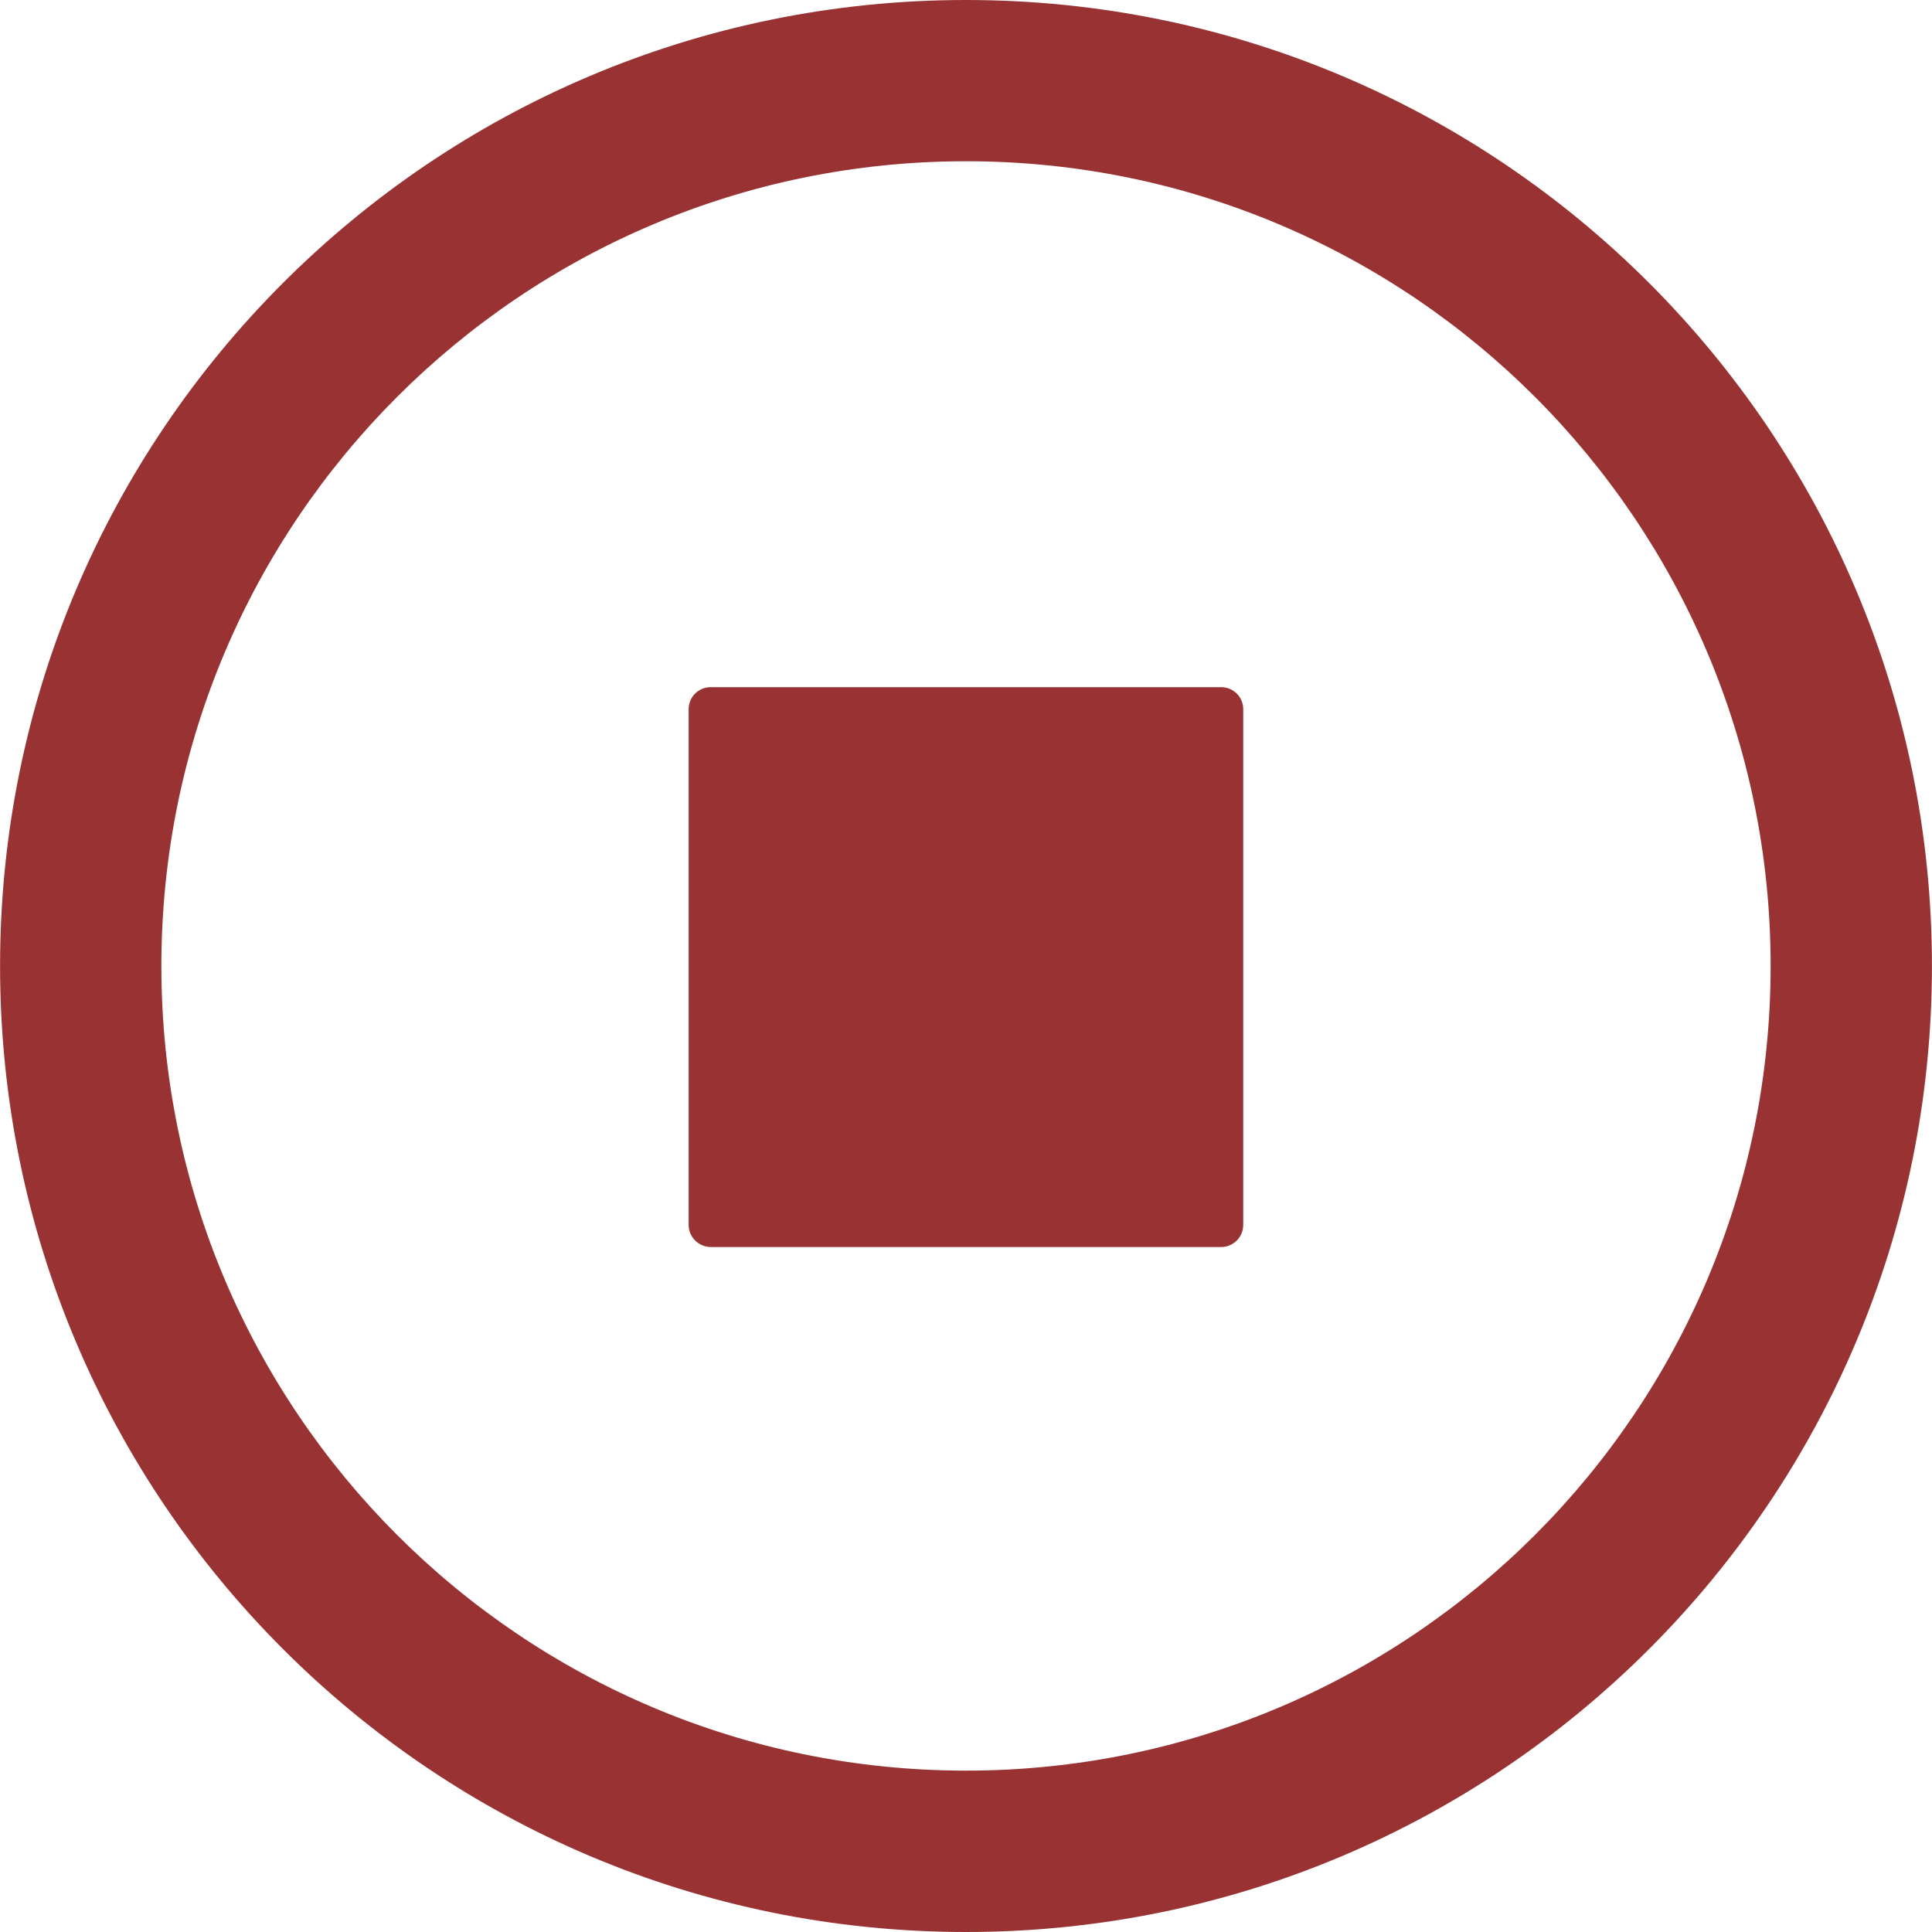
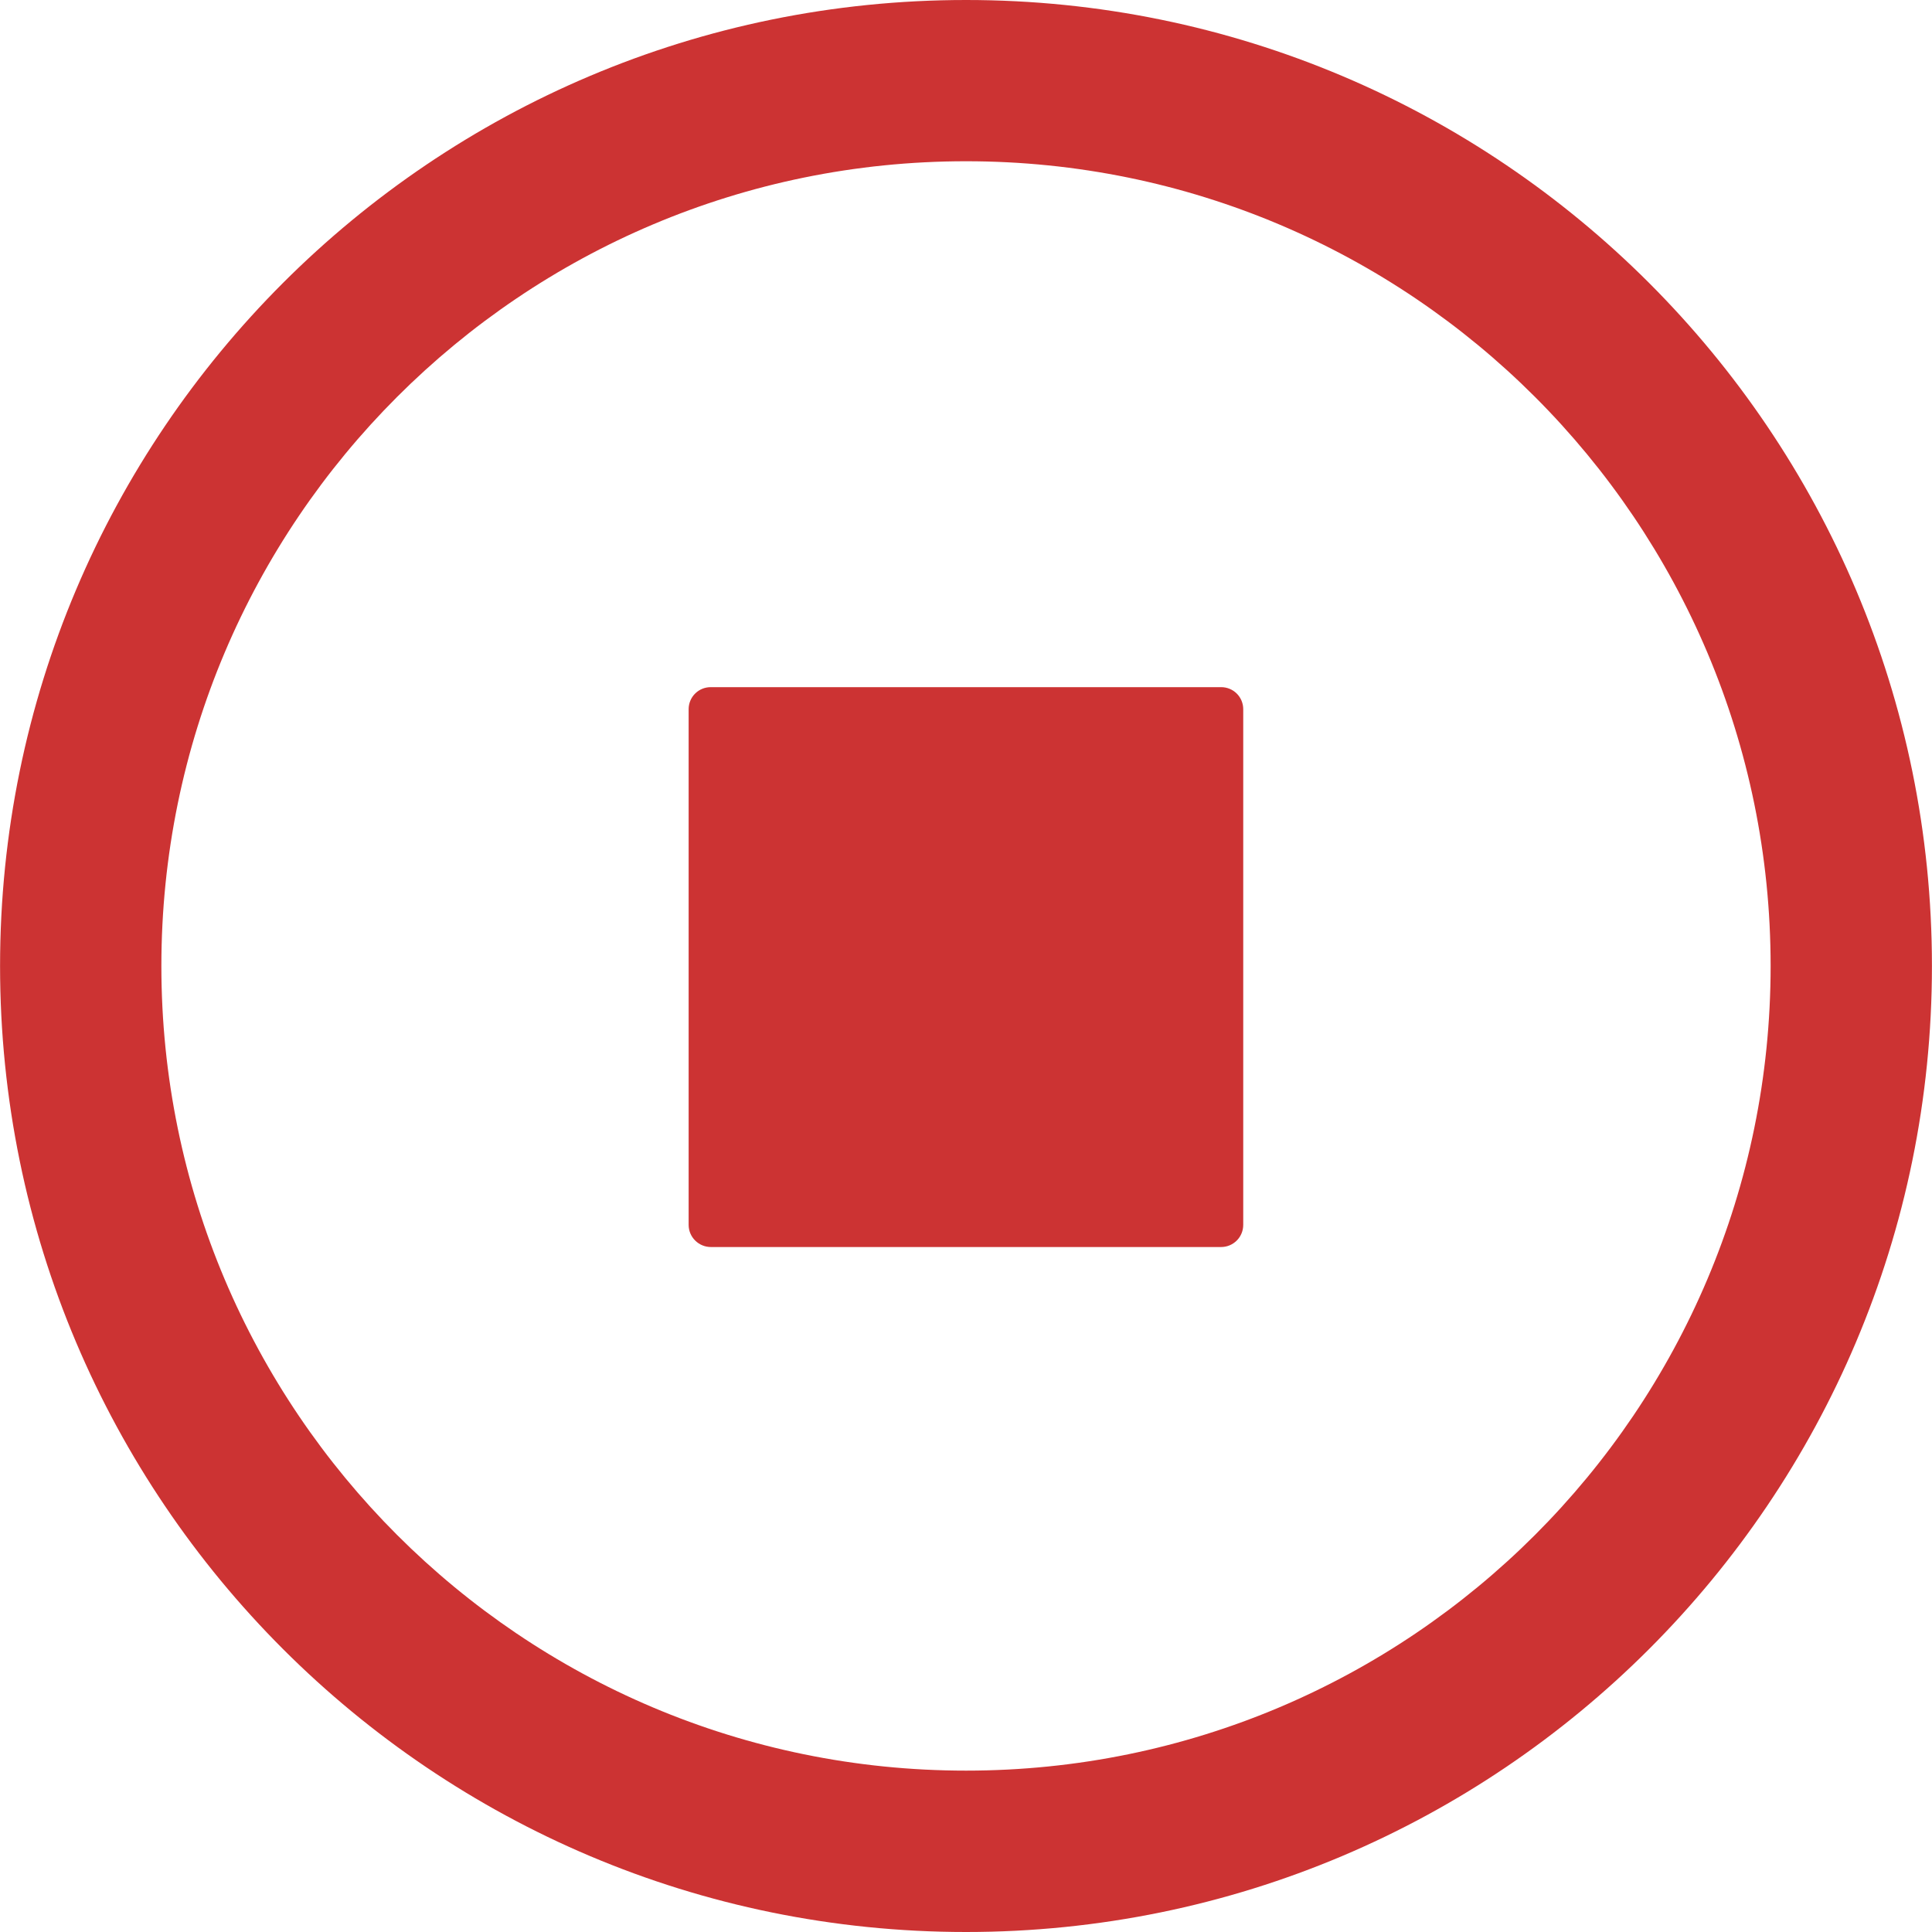
<svg xmlns="http://www.w3.org/2000/svg" viewBox="0 0 30.05 30.05" xml:space="preserve">
-   <g fill="#933">
+   <g fill="#C33">
    <path d="M18.993 10.688h-7.936a.342.342 0 0 0-.346.342v8.022c0 .189.155.344.346.344h7.936c.19 0 .344-.154.344-.344V11.03a.342.342 0 0 0-.344-.342z" />
    <path d="M15.026 0C6.729 0 .001 6.726.001 15.025S6.729 30.05 15.026 30.05c8.298 0 15.023-6.726 15.023-15.025S23.324 0 15.026 0zm0 27.54c-6.912 0-12.516-5.604-12.516-12.515 0-6.914 5.604-12.517 12.516-12.517 6.913 0 12.514 5.603 12.514 12.517 0 6.911-5.601 12.515-12.514 12.515z" />
  </g>
</svg>
